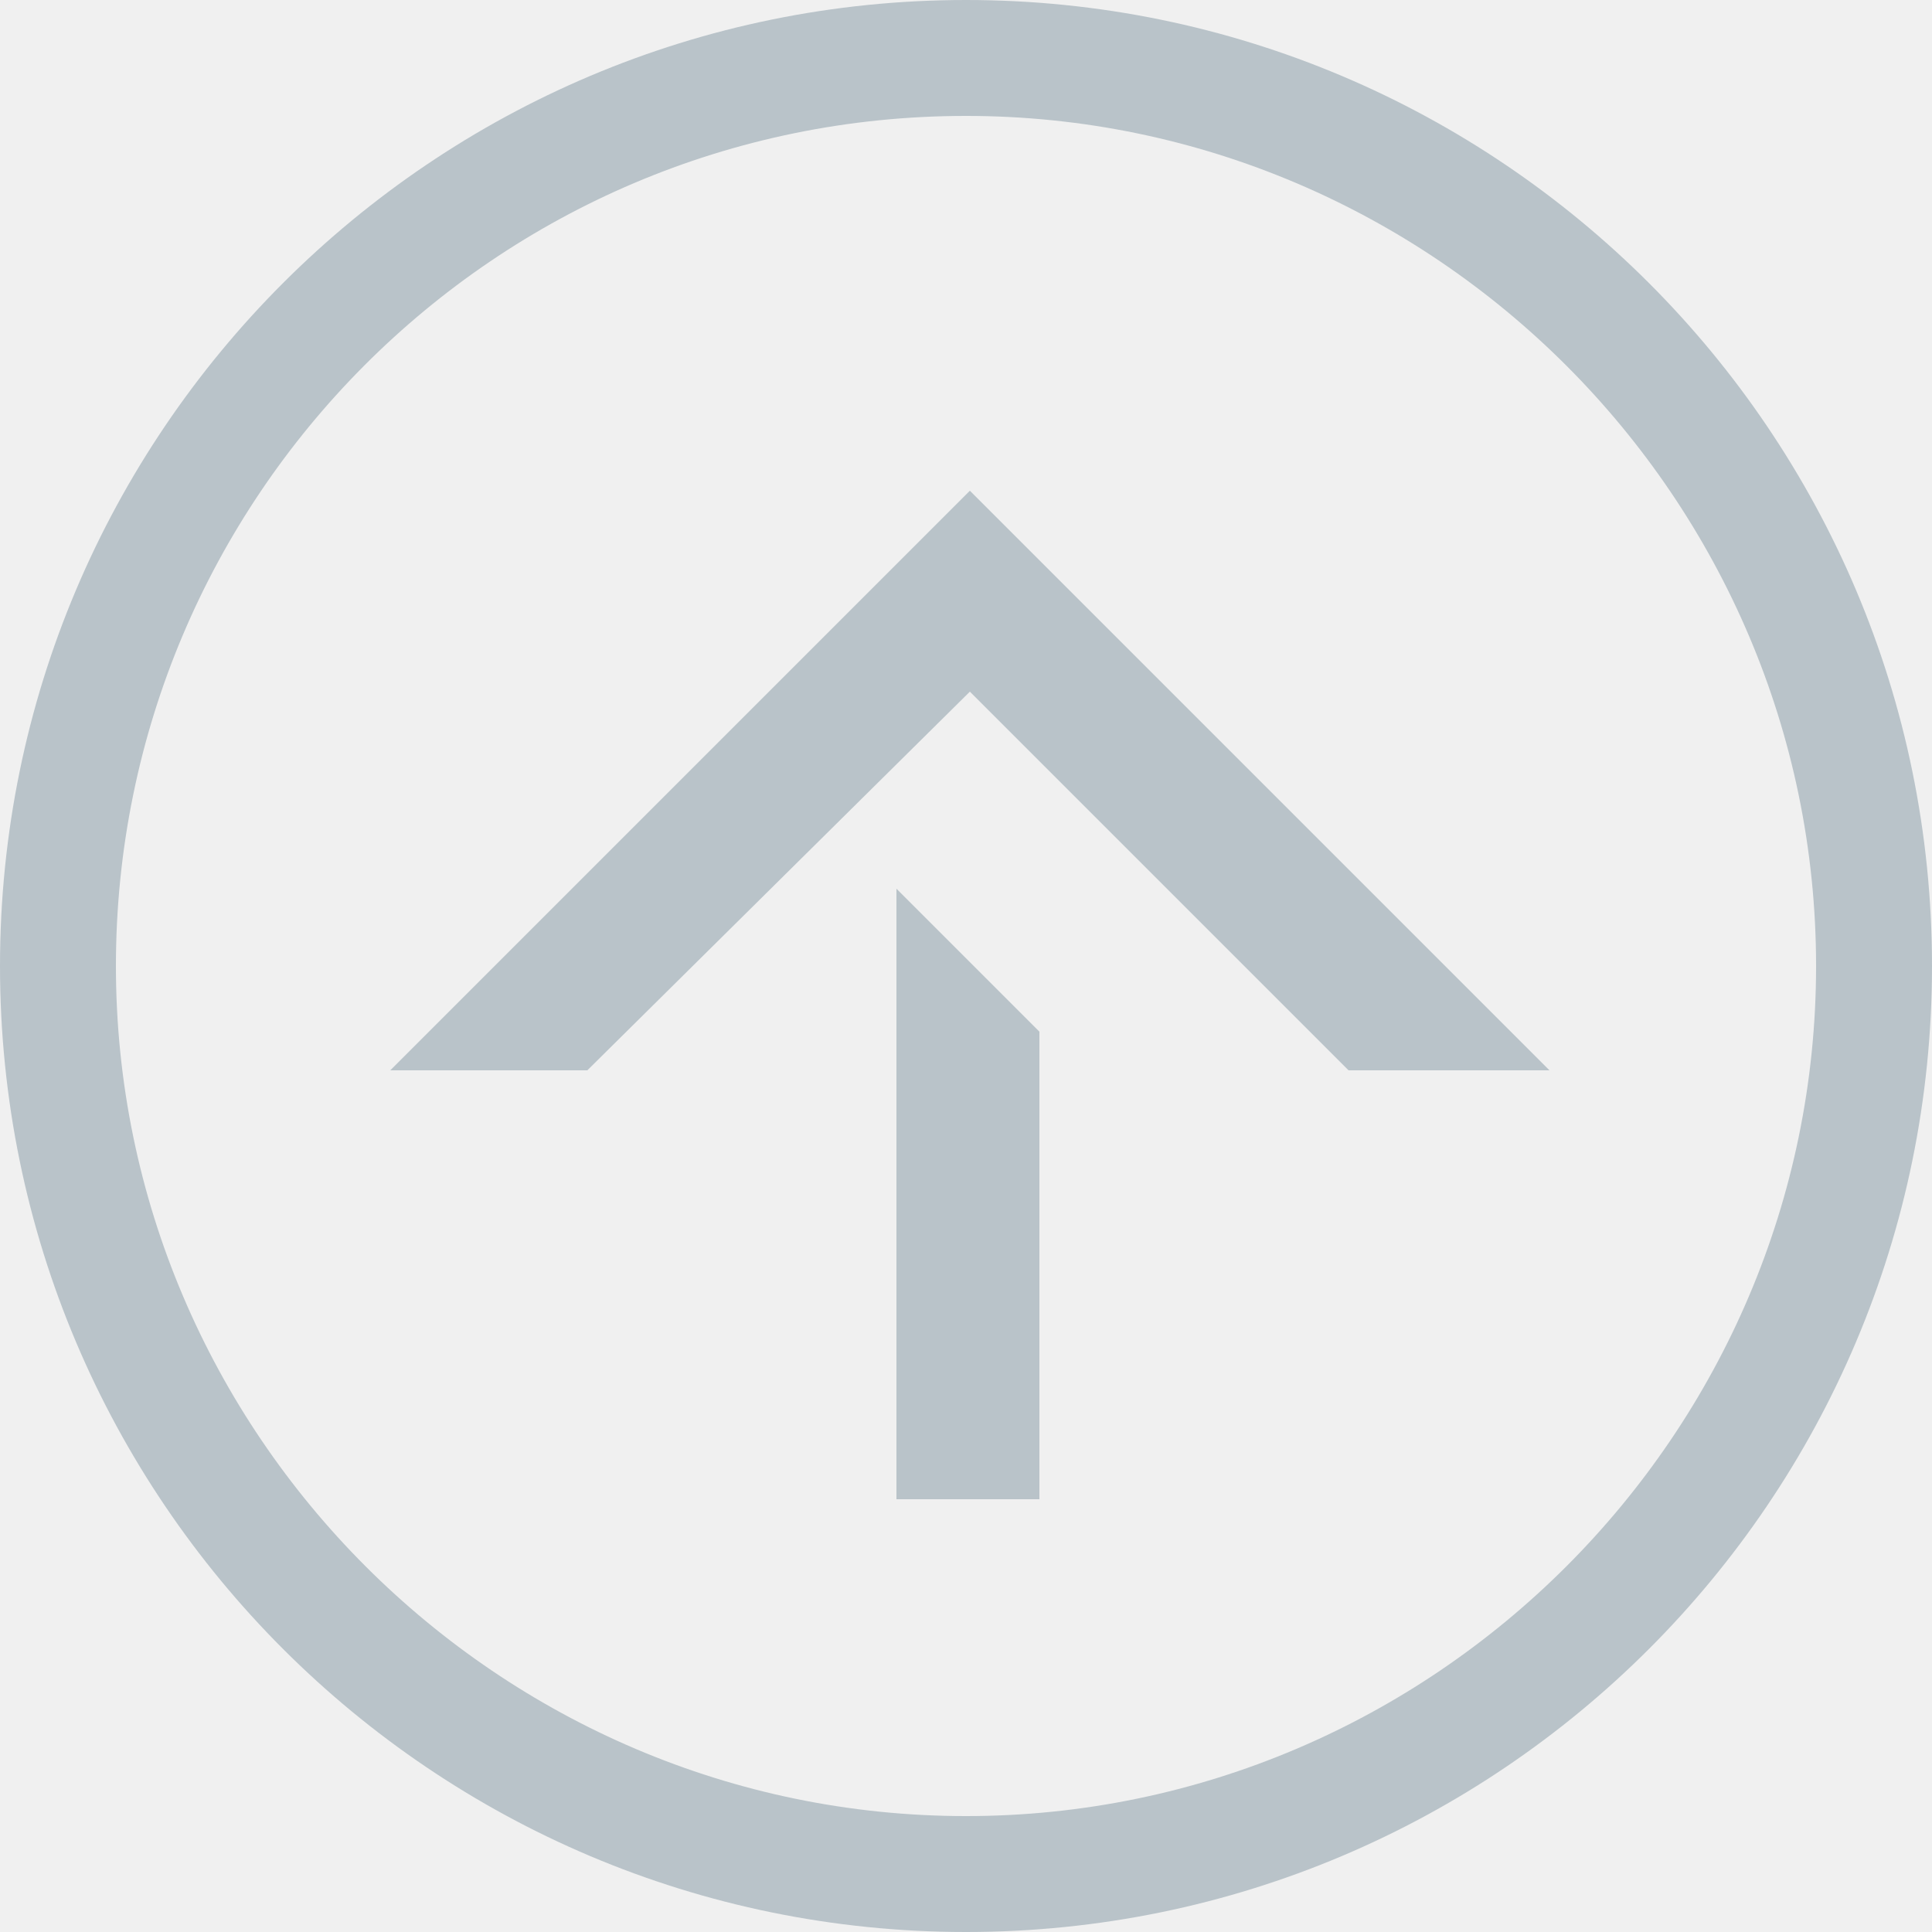
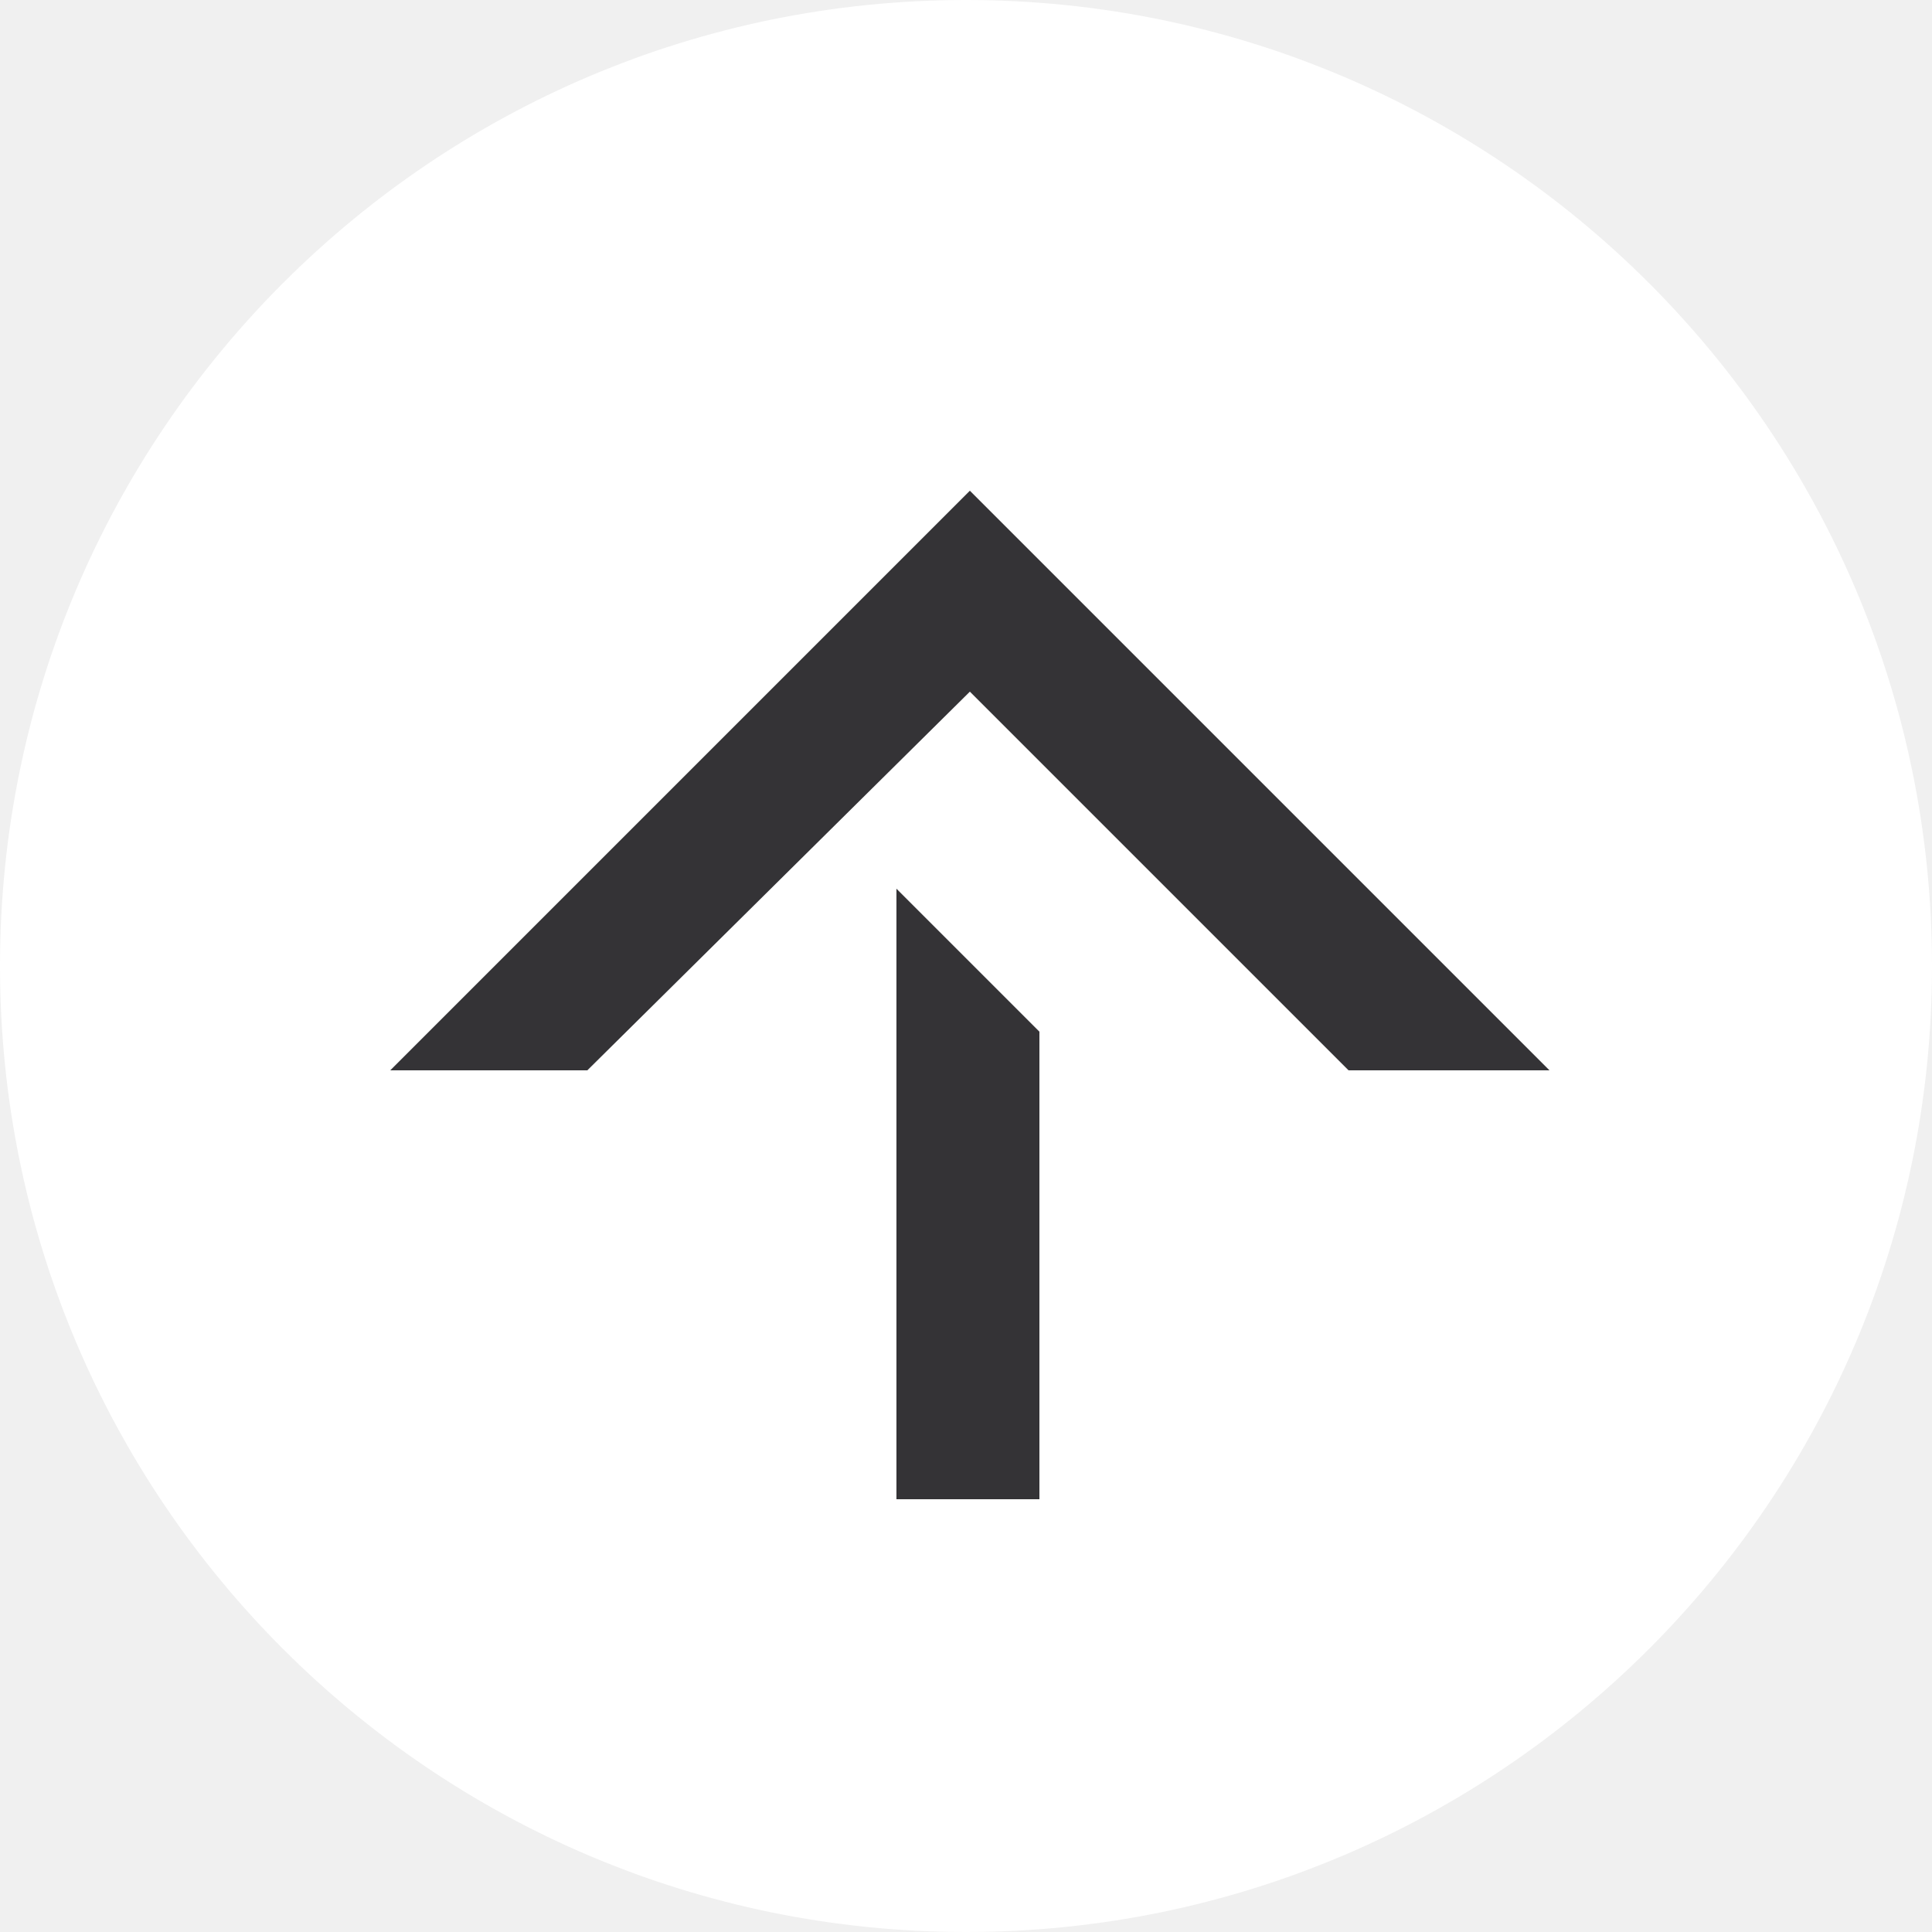
<svg xmlns="http://www.w3.org/2000/svg" version="1.1" id="Layer_1" x="0px" y="0px" viewBox="0 0 50 50" style="enable-background:new 0 0 50 50;" xml:space="preserve">
  <style type="text/css">
- 	.st0{fill:#B9C3C9;}
+ 	.st0{fill:#FFFFFF;}
+ 	.st1{fill:#343336;}
</style>
-   <path class="st0" d="M25,50C11.2,50,0,38.8,0,25S11.2,0,25,0s25,11.2,25,25S38.8,50,25,50z M25,3C12.8,3,3,12.9,3,25s9.9,22,22,22  s22-9.9,22-22S37.1,3,25,3z" />
-   <polygon class="st0" points="23.2,23 23.2,38.8 26.9,38.8 26.9,26.7 " />
-   <polygon class="st0" points="10.1,27.7 15.2,27.7 25.1,17.9 34.9,27.7 40.1,27.7 27.7,15.3 27.7,15.3 25.1,12.7 25.1,12.7   25.1,12.7 22.5,15.3 22.5,15.3 " />
+   <path class="st0" d="M25,50C11.2,50,0,38.8,0,25S11.2,0,25,0s25,11.2,25,25S38.8,50,25,50z" />
+   <polygon class="st1" points="23.2,23 23.2,38.8 26.9,38.8 26.9,26.7 " />
+   <polygon class="st1" points="10.1,27.7 15.2,27.7 25.1,17.9 34.9,27.7 40.1,27.7 27.7,15.3 27.7,15.3 25.1,12.7 25.1,12.7   25.1,12.7 22.5,15.3 22.5,15.3 " />
</svg>
